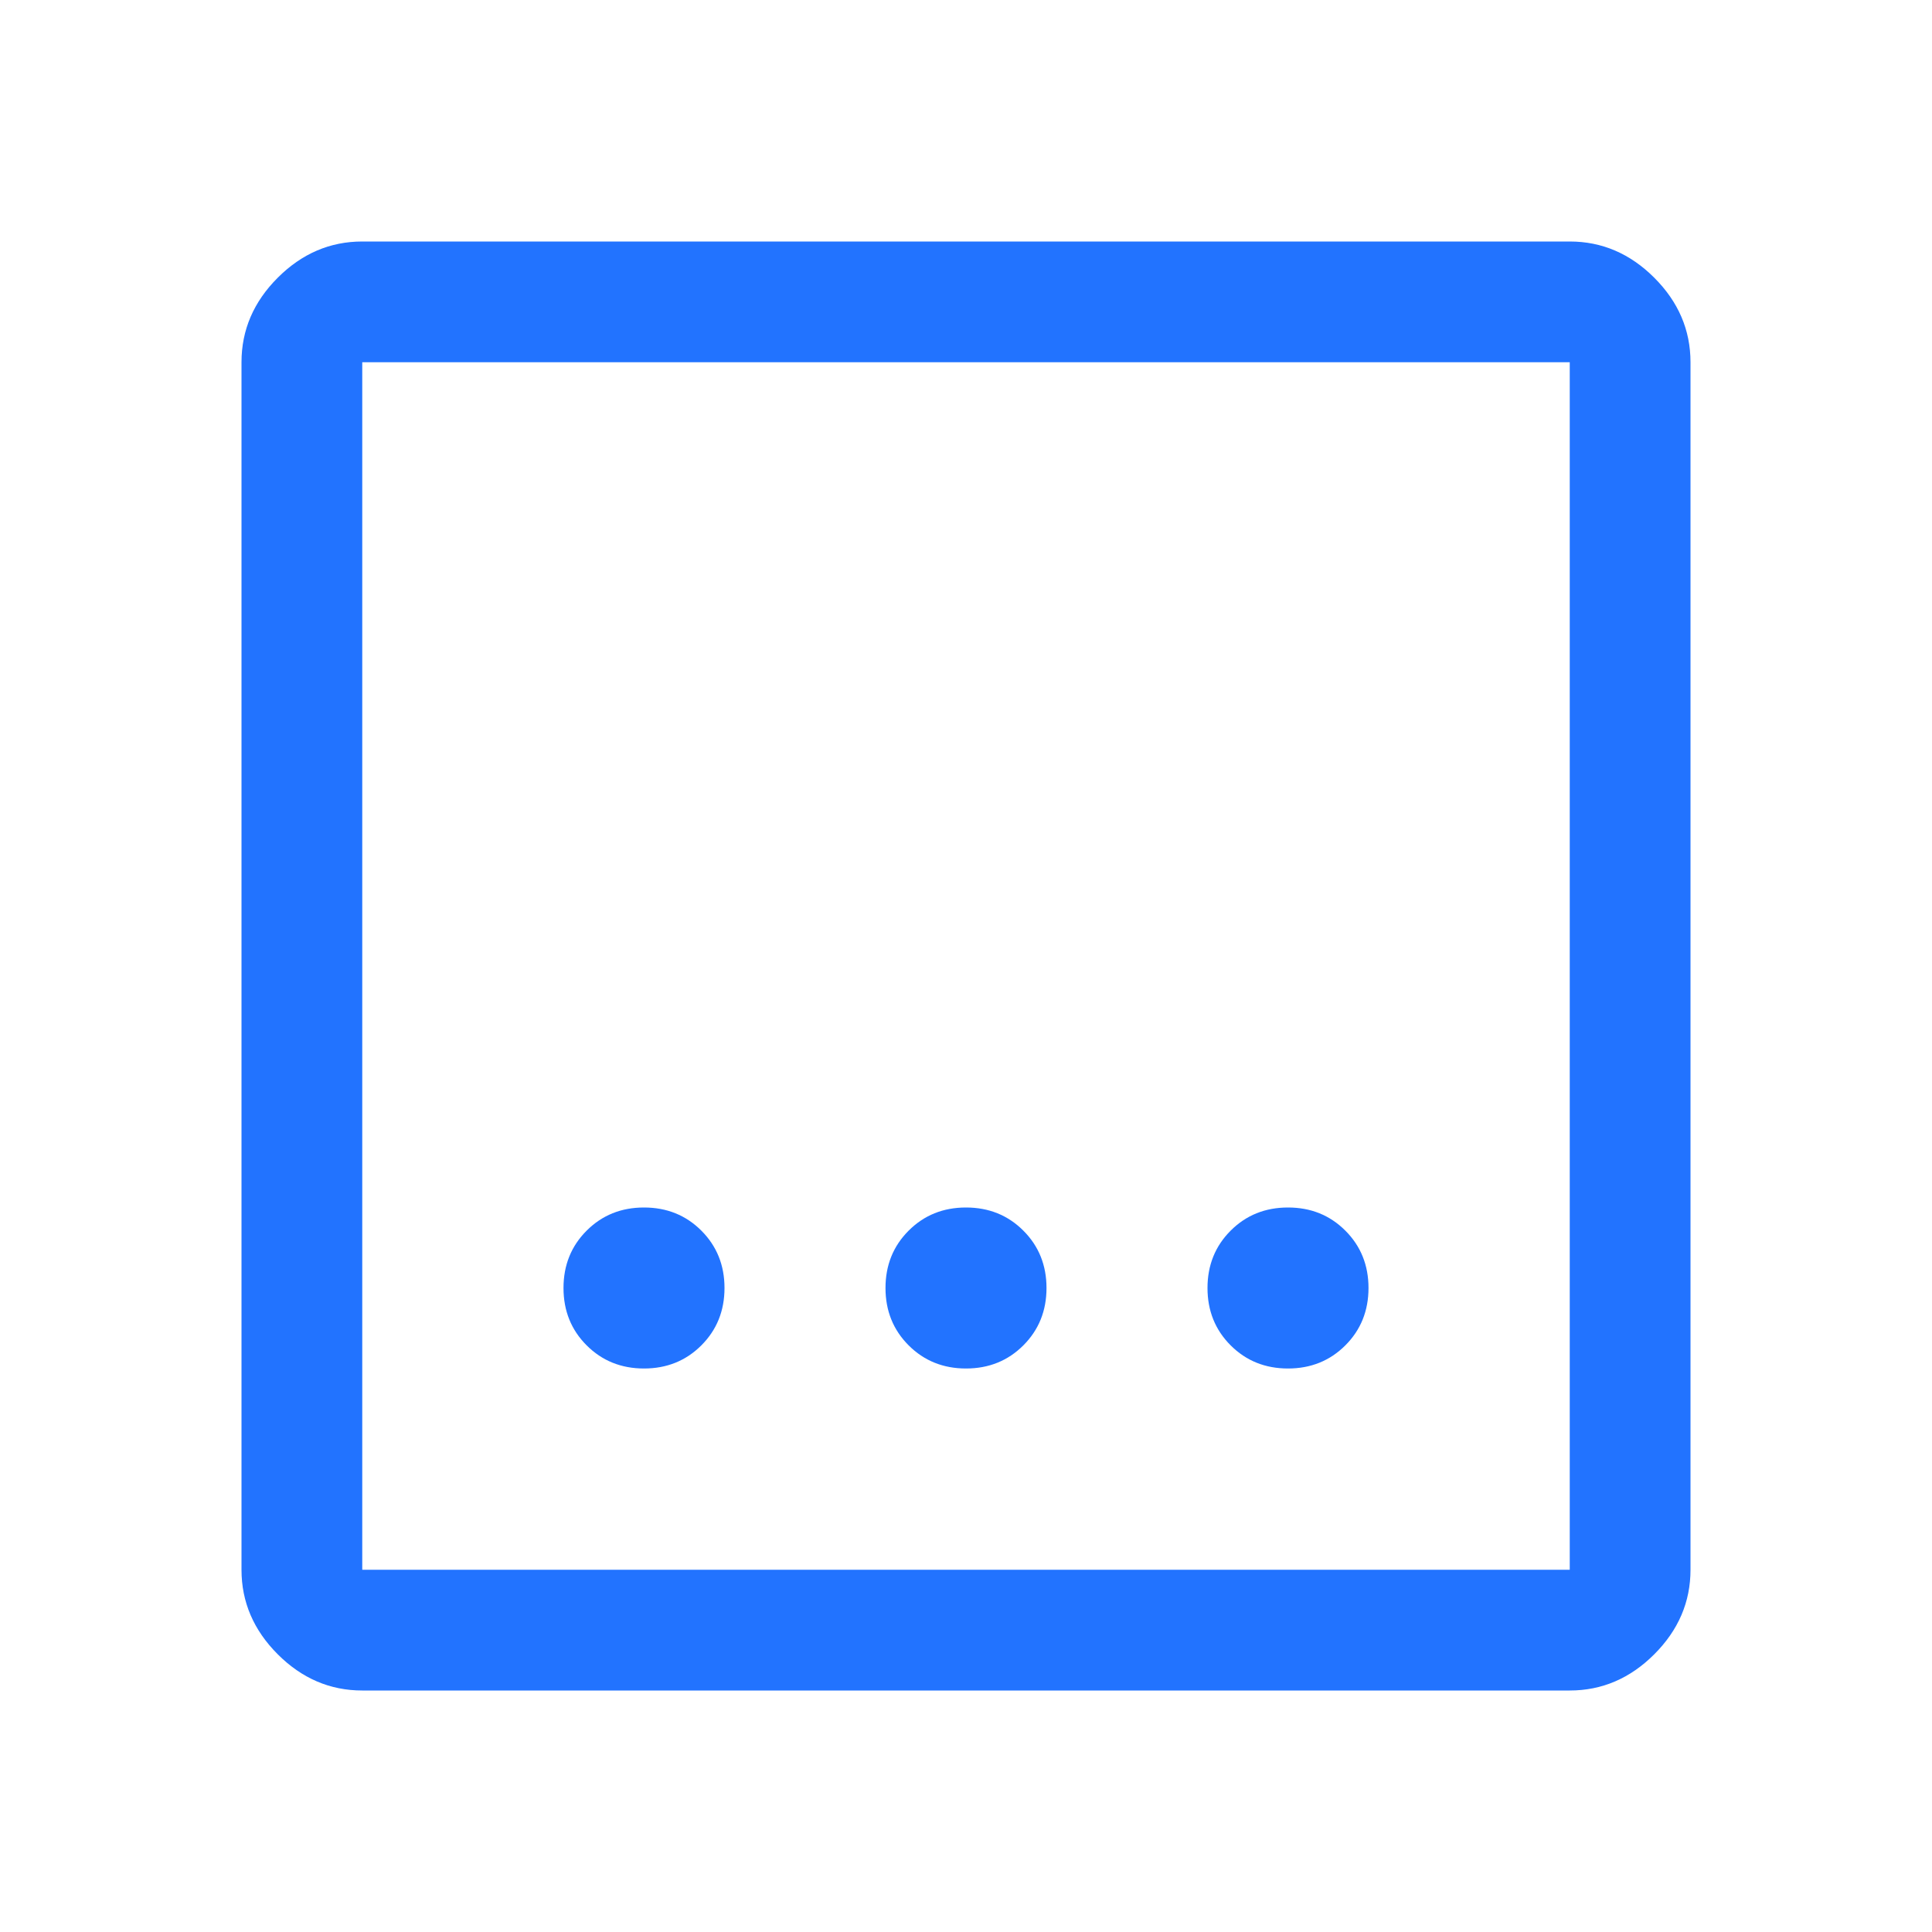
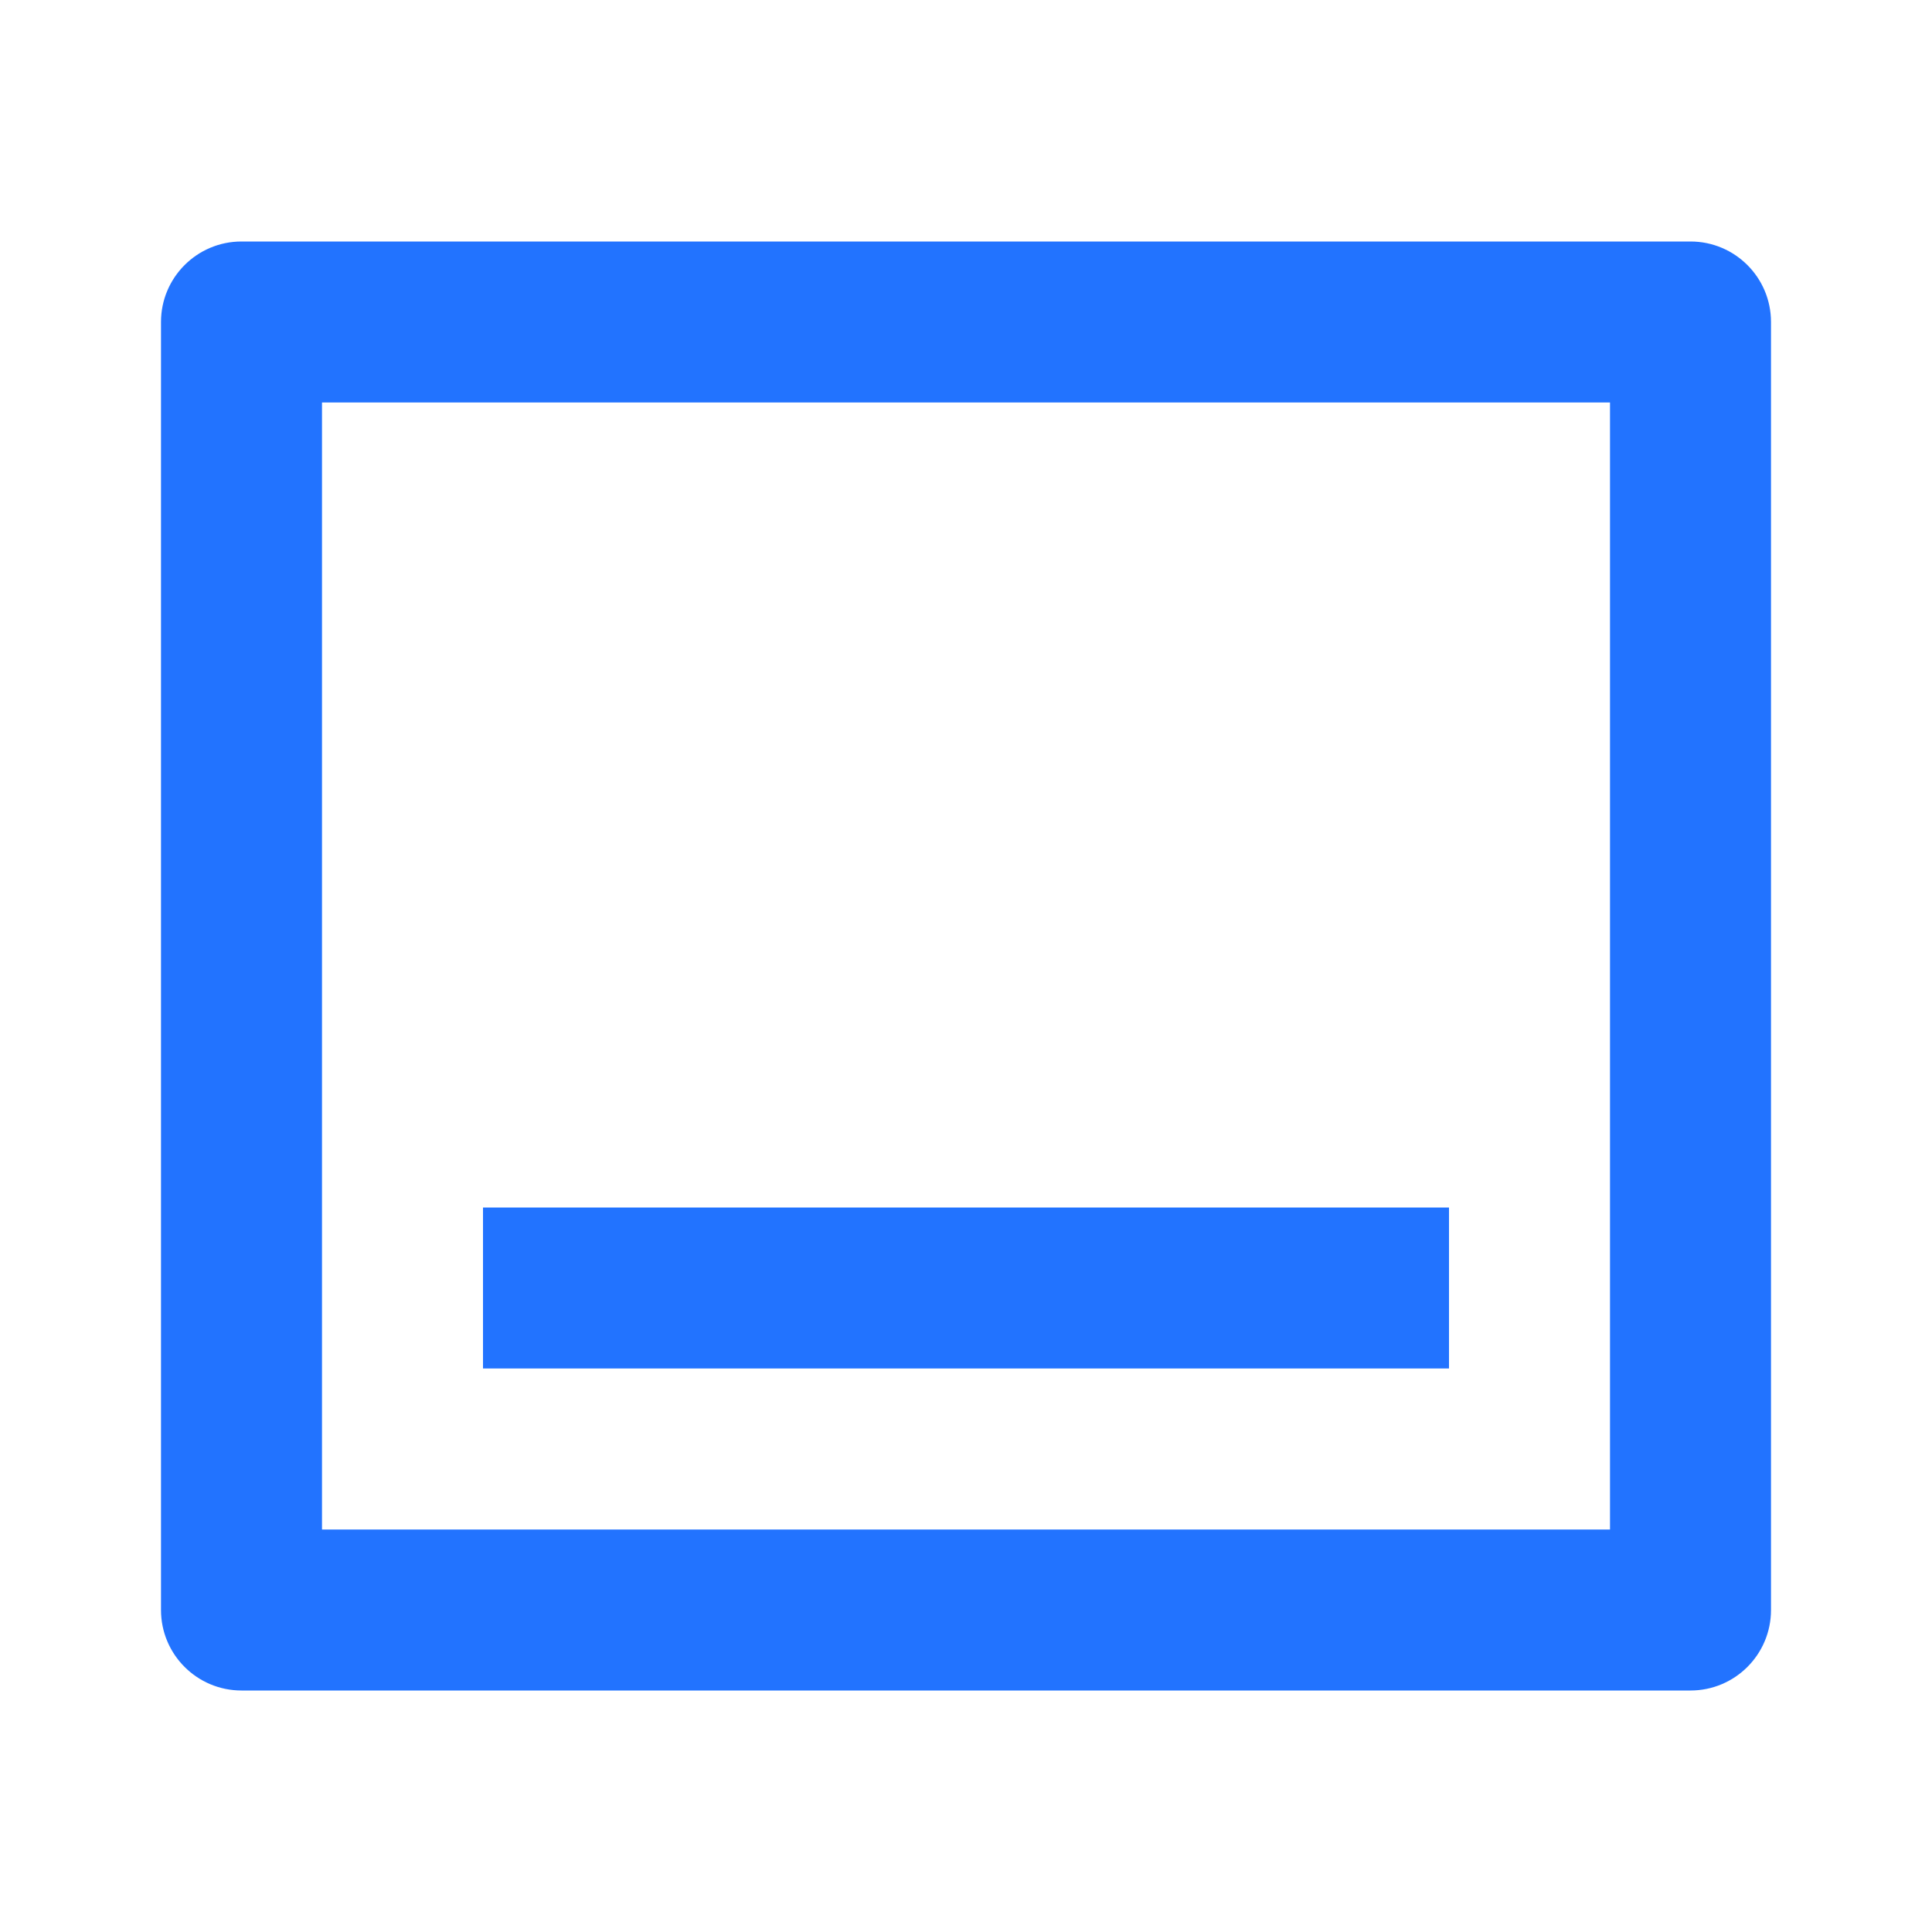
- <svg xmlns="http://www.w3.org/2000/svg" height="100px" viewBox="0 -960 960 960" width="100px" fill="#2273FF">
-   <path d="M180-120q-24 0-42-18t-18-42v-600q0-24 18-42t42-18h600q24 0 42 18t18 42v600q0 24-18 42t-42 18H180Zm0-60h600v-600H180v600Zm0-600v600-600Zm300 500q17 0 28.5-11.5T520-320q0-17-11.5-28.5T480-360q-17 0-28.5 11.5T440-320q0 17 11.5 28.5T480-280Zm-160 0q17 0 28.5-11.5T360-320q0-17-11.5-28.5T320-360q-17 0-28.5 11.5T280-320q0 17 11.5 28.5T320-280Zm320 0q17 0 28.5-11.5T680-320q0-17-11.5-28.5T640-360q-17 0-28.5 11.5T600-320q0 17 11.5 28.5T640-280Z" />
+ <svg xmlns="http://www.w3.org/2000/svg" width="100px" height="100px" viewBox="0 0 24 24" fill="#2273FF">
+   <path d="M21 3a1 1 0 0 1 1 1v16a1 1 0 0 1-1 1H3a1 1 0 0 1-1-1V4a1 1 0 0 1 1-1h18zm-1 2H4v14h16V5zm-2 10v2H6v-2h12z" />
</svg>
